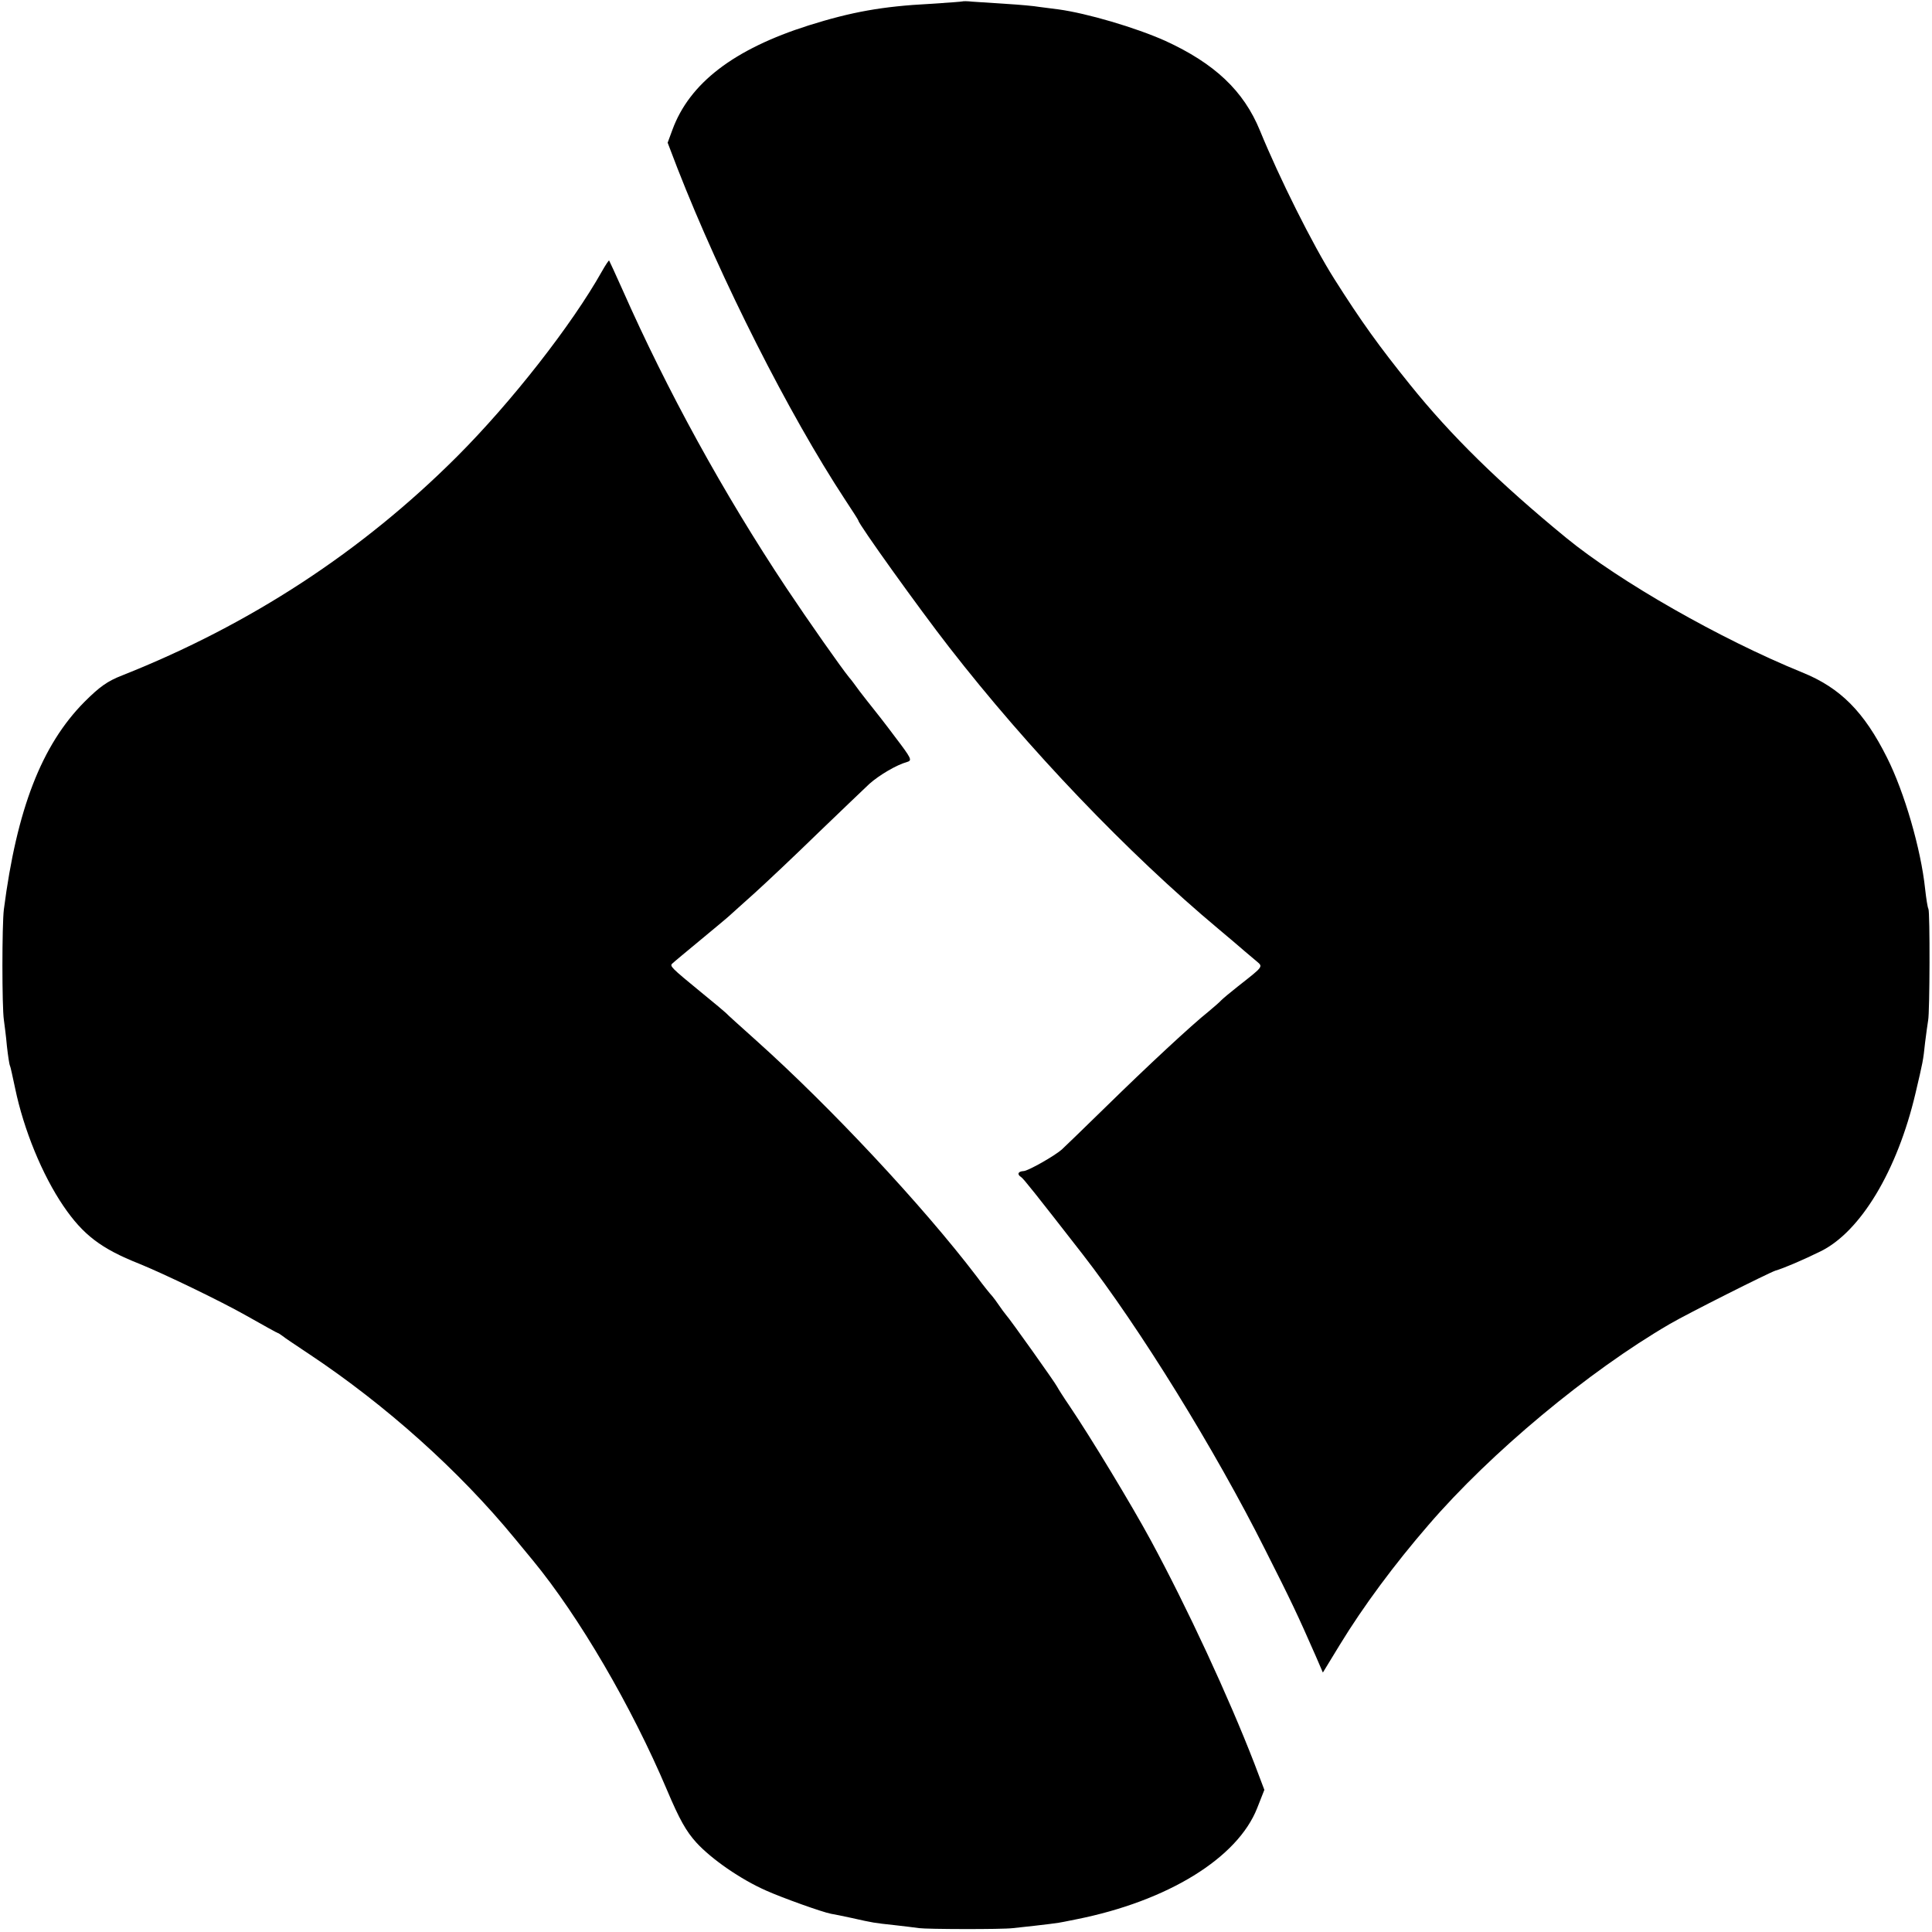
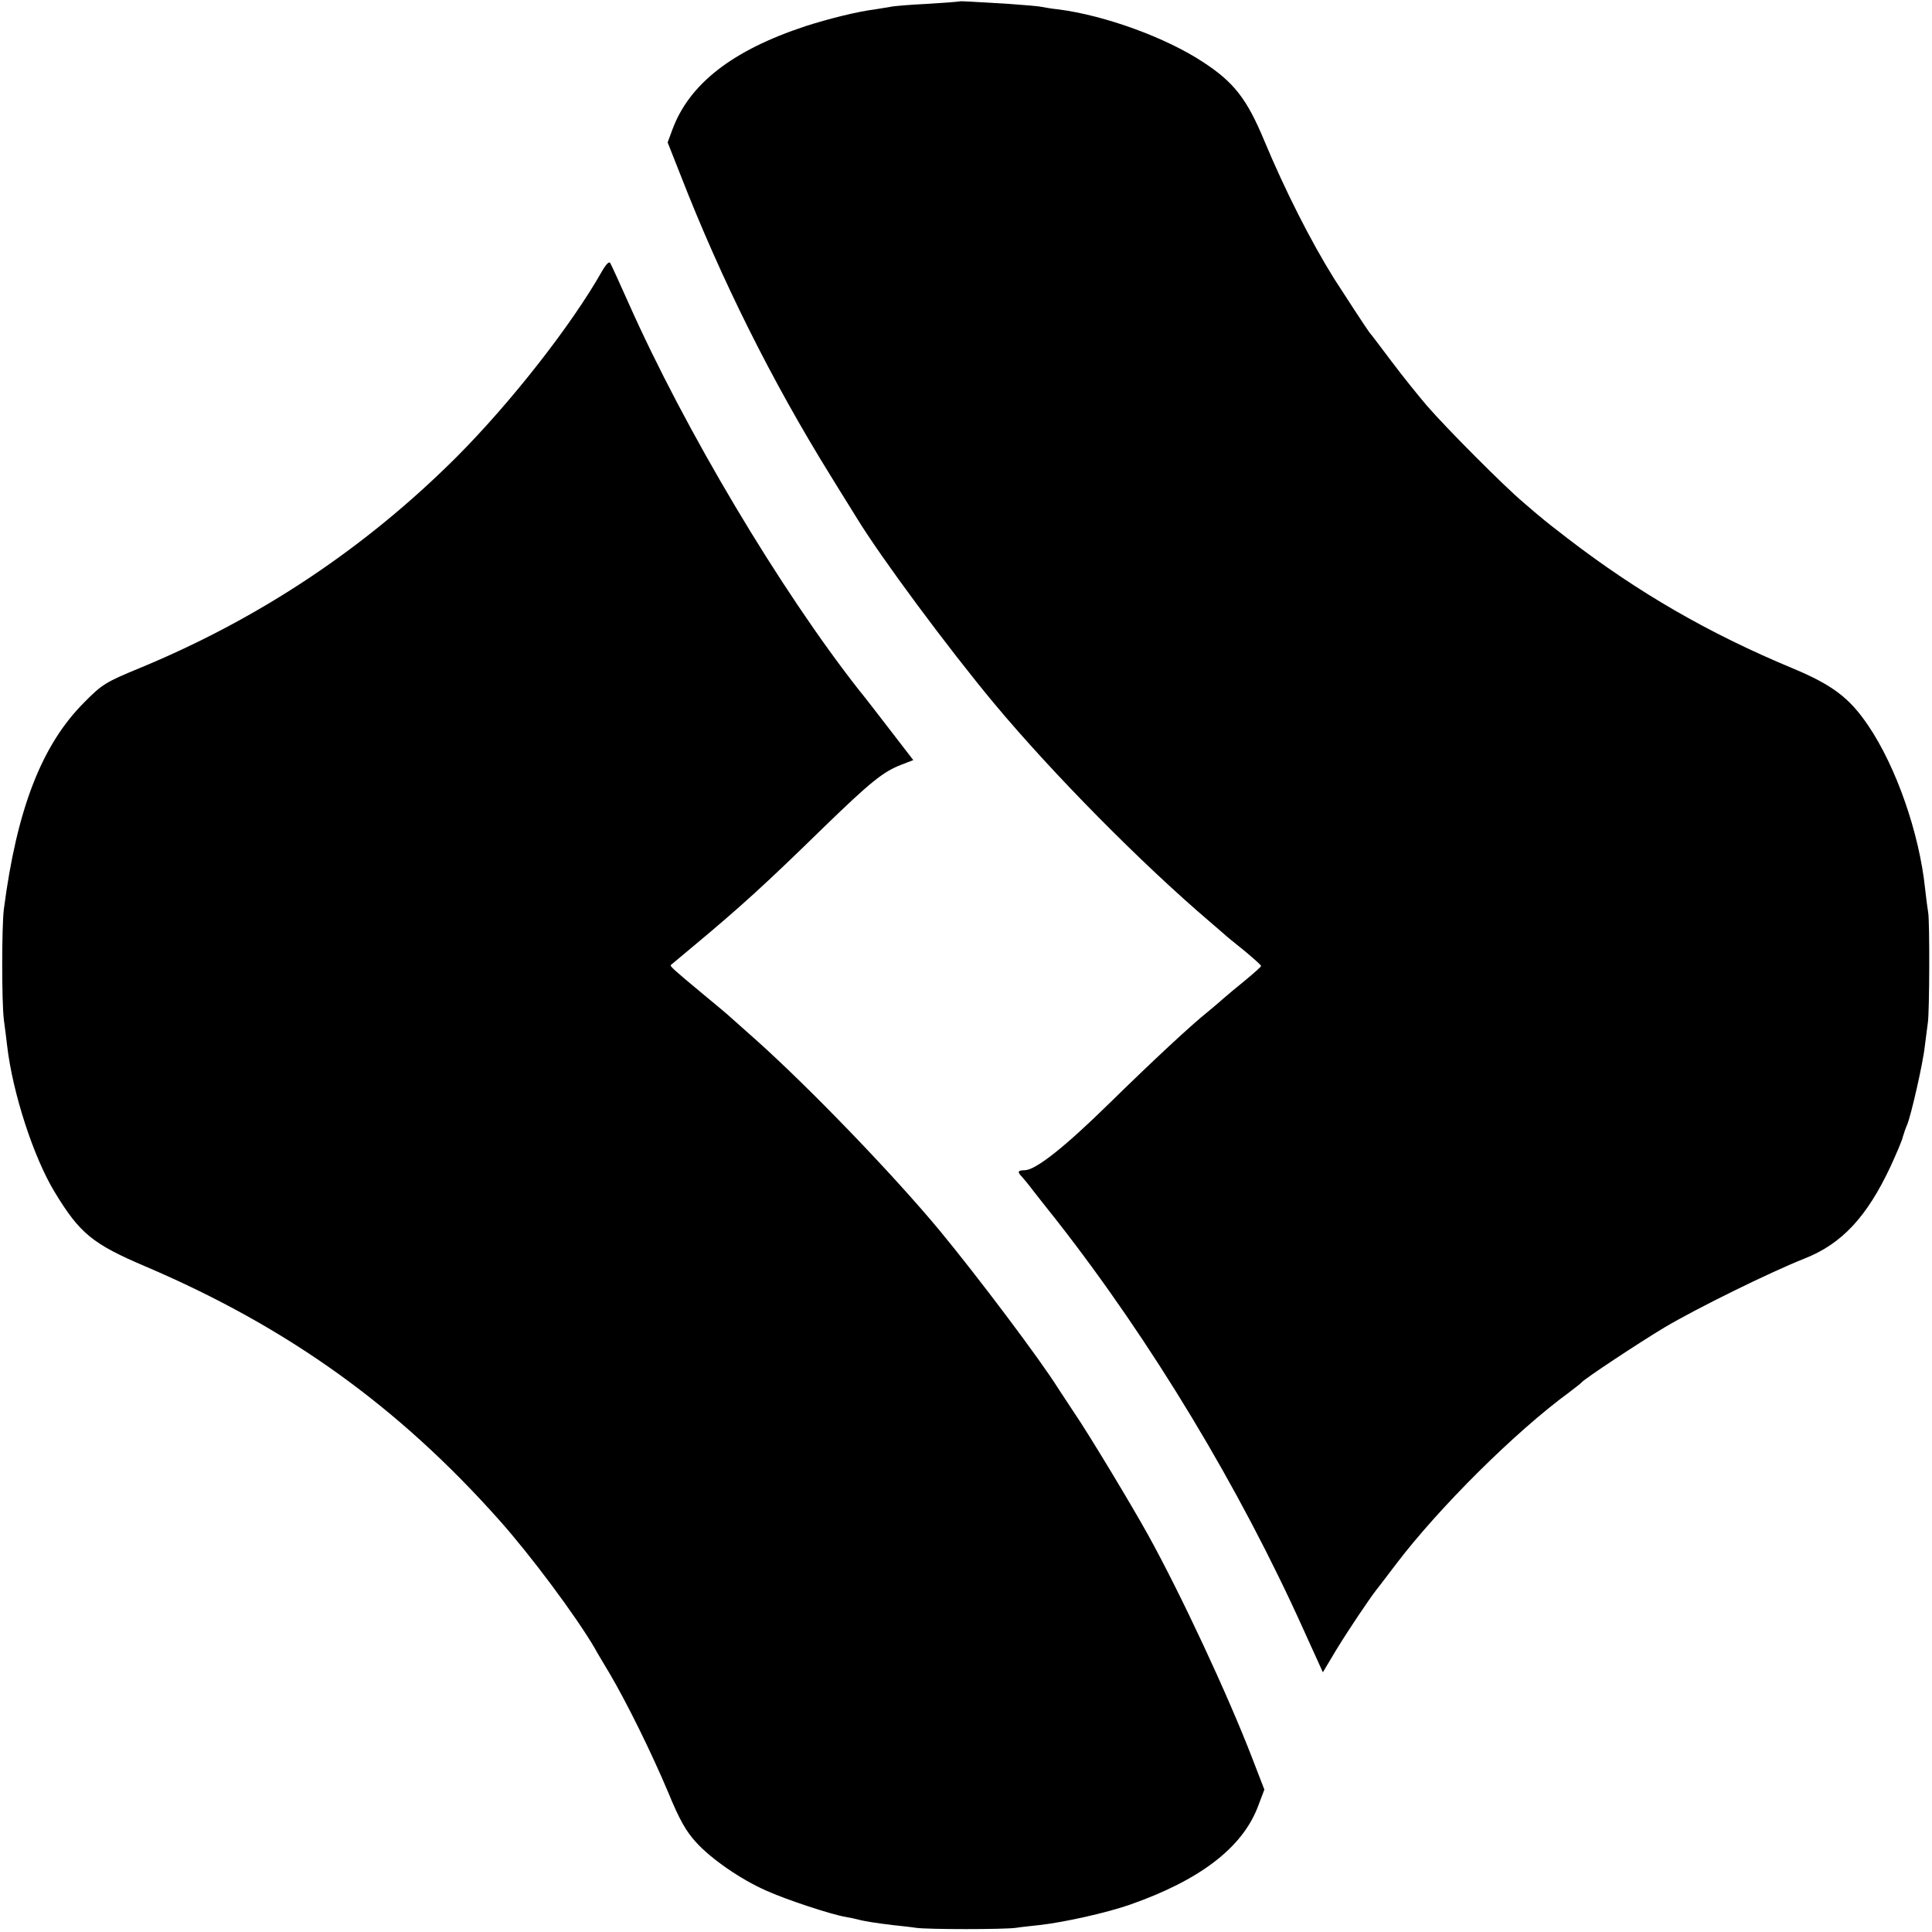
<svg xmlns="http://www.w3.org/2000/svg" version="1.0" width="700pt" height="700pt" viewBox="0 0 700 700" preserveAspectRatio="xMidYMid meet">
  <g transform="translate(0,700) scale(0.1,-0.1)" fill="#000000" stroke="none">
-     <path d="M3488 6995 c-2 -1 -55 -5 -118 -9 -173 -9 -284 -29 -440 -78 -271 -86 -432 -209 -494 -379 l-17 -46 36 -94 c158 -404 403 -889 606 -1198 27 -41 49 -75 49 -77 0 -12 220 -319 329 -459 285 -367 647 -746 976 -1021 39 -33 81 -68 93 -79 13 -11 33 -28 45 -38 24 -20 25 -18 -68 -91 -28 -22 -54 -44 -60 -50 -5 -6 -26 -24 -45 -40 -64 -51 -223 -199 -373 -346 -82 -80 -154 -150 -160 -155 -26 -23 -121 -77 -138 -78 -21 -1 -25 -12 -9 -22 8 -5 51 -59 223 -280 205 -264 479 -707 661 -1070 94 -186 116 -232 184 -387 l25 -58 61 100 c86 141 199 293 321 434 226 263 581 558 875 729 67 39 356 184 382 193 31 9 101 39 164 70 145 71 278 292 344 572 27 115 28 118 35 185 4 32 9 68 11 80 6 28 7 394 1 404 -3 5 -8 37 -12 73 -15 143 -75 350 -138 475 -83 166 -169 253 -308 309 -297 121 -661 329 -854 487 -244 200 -418 371 -566 555 -112 139 -177 229 -275 384 -79 125 -199 366 -269 537 -59 144 -164 243 -343 325 -107 48 -284 100 -387 114 -22 3 -53 7 -70 9 -16 3 -70 8 -120 11 -49 3 -105 7 -122 8 -18 2 -34 2 -35 1z" />
-     <path d="M2181 6017 c-109 -194 -328 -474 -525 -671 -344 -344 -749 -609 -1213 -793 -54 -21 -82 -41 -138 -97 -154 -156 -244 -387 -291 -751 -7 -56 -7 -354 0 -400 2 -16 8 -59 11 -95 4 -36 9 -68 11 -71 2 -3 10 -41 19 -83 31 -149 98 -313 175 -426 71 -104 136 -154 275 -209 93 -38 294 -135 386 -187 62 -35 114 -64 116 -64 2 0 9 -5 16 -10 7 -6 50 -35 97 -66 278 -185 543 -422 745 -668 22 -27 52 -63 66 -80 167 -203 357 -528 485 -830 46 -109 70 -151 107 -192 55 -60 160 -133 253 -174 58 -26 203 -78 235 -84 8 -1 41 -8 74 -15 80 -18 81 -18 155 -26 36 -4 76 -9 90 -11 27 -4 299 -5 340 0 122 13 168 19 185 23 11 2 31 6 45 9 331 66 584 222 655 403 l26 66 -36 95 c-94 243 -244 566 -376 810 -70 129 -217 372 -294 486 -22 32 -42 64 -45 70 -6 13 -171 245 -185 260 -5 6 -17 22 -25 34 -8 12 -20 28 -25 34 -6 6 -32 38 -57 72 -196 257 -529 613 -798 854 -58 52 -107 96 -110 100 -3 3 -43 37 -90 75 -110 90 -114 95 -104 104 5 5 52 44 104 87 52 43 100 83 106 89 6 5 46 42 89 80 43 39 146 136 229 217 83 80 167 160 186 178 36 32 99 69 136 79 20 6 17 12 -43 91 -35 47 -72 94 -81 105 -9 11 -30 38 -47 60 -16 22 -33 45 -38 50 -30 37 -146 202 -228 325 -228 343 -432 715 -593 1079 -26 58 -48 106 -49 107 -1 2 -13 -16 -26 -39z" />
+     <path d="M3477 6995 c-1 -1 -54 -5 -117 -9 -63 -3 -124 -8 -135 -11 -11 -2 -36 -6 -55 -9 -64 -8 -168 -34 -252 -61 -264 -87 -421 -209 -482 -375 l-17 -46 47 -119 c148 -380 332 -748 543 -1088 47 -77 91 -146 96 -155 86 -141 329 -469 498 -672 212 -254 533 -579 782 -791 22 -19 45 -39 51 -44 6 -6 39 -33 73 -60 33 -28 61 -52 60 -55 0 -3 -25 -25 -55 -50 -31 -25 -68 -56 -84 -70 -15 -14 -40 -34 -54 -46 -59 -47 -200 -178 -354 -329 -165 -162 -269 -244 -309 -245 -26 0 -28 -6 -10 -24 6 -7 24 -28 38 -47 15 -19 53 -68 86 -109 344 -439 664 -969 897 -1487 l69 -152 49 82 c46 75 116 179 145 217 7 8 39 51 72 94 156 205 432 479 626 621 22 17 42 32 45 36 13 15 207 143 300 199 118 70 382 200 508 250 135 53 226 151 311 332 21 46 42 94 45 108 4 14 11 34 16 45 14 33 58 225 64 285 4 30 9 69 11 85 6 38 7 373 1 400 -2 11 -7 49 -11 85 -21 202 -105 442 -206 591 -68 101 -131 148 -275 208 -305 127 -560 275 -814 470 -47 36 -90 70 -96 76 -7 5 -36 30 -65 55 -70 59 -279 269 -349 350 -30 35 -88 107 -127 159 -40 53 -76 101 -81 106 -10 13 -100 151 -128 195 -85 136 -178 320 -254 502 -62 149 -109 210 -221 283 -135 89 -355 169 -524 191 -22 2 -50 7 -61 9 -12 3 -66 7 -120 11 -55 3 -116 7 -137 8 -20 1 -38 2 -40 1z" />
+     <path d="M2181 6017 c-111 -196 -329 -474 -525 -671 -331 -331 -715 -587 -1151 -767 -121 -50 -135 -58 -200 -124 -154 -154 -244 -387 -291 -749 -8 -64 -8 -337 0 -401 4 -27 9 -70 12 -95 20 -170 95 -402 172 -529 91 -150 137 -188 330 -270 515 -220 915 -507 1283 -921 112 -126 275 -344 344 -462 5 -10 29 -50 53 -90 63 -107 151 -285 213 -432 41 -100 65 -142 102 -182 55 -60 160 -133 253 -174 70 -32 234 -86 286 -95 18 -3 40 -8 48 -10 21 -6 67 -13 125 -20 28 -3 66 -7 85 -10 45 -6 314 -6 360 0 19 3 58 7 85 10 91 10 246 45 329 74 251 88 404 204 462 351 l25 66 -44 114 c-89 231 -259 595 -378 810 -57 103 -212 361 -268 443 -25 38 -50 76 -56 85 -66 106 -293 407 -430 573 -171 206 -476 522 -669 694 -44 39 -84 75 -90 80 -6 6 -51 44 -101 85 -106 88 -119 100 -114 104 2 2 38 32 79 66 174 145 262 225 475 433 168 163 215 201 280 226 l44 17 -84 109 c-47 61 -97 126 -113 145 -285 363 -630 941 -836 1405 -32 72 -61 135 -65 142 -4 7 -15 -4 -30 -30z" />
  </g>
</svg>
